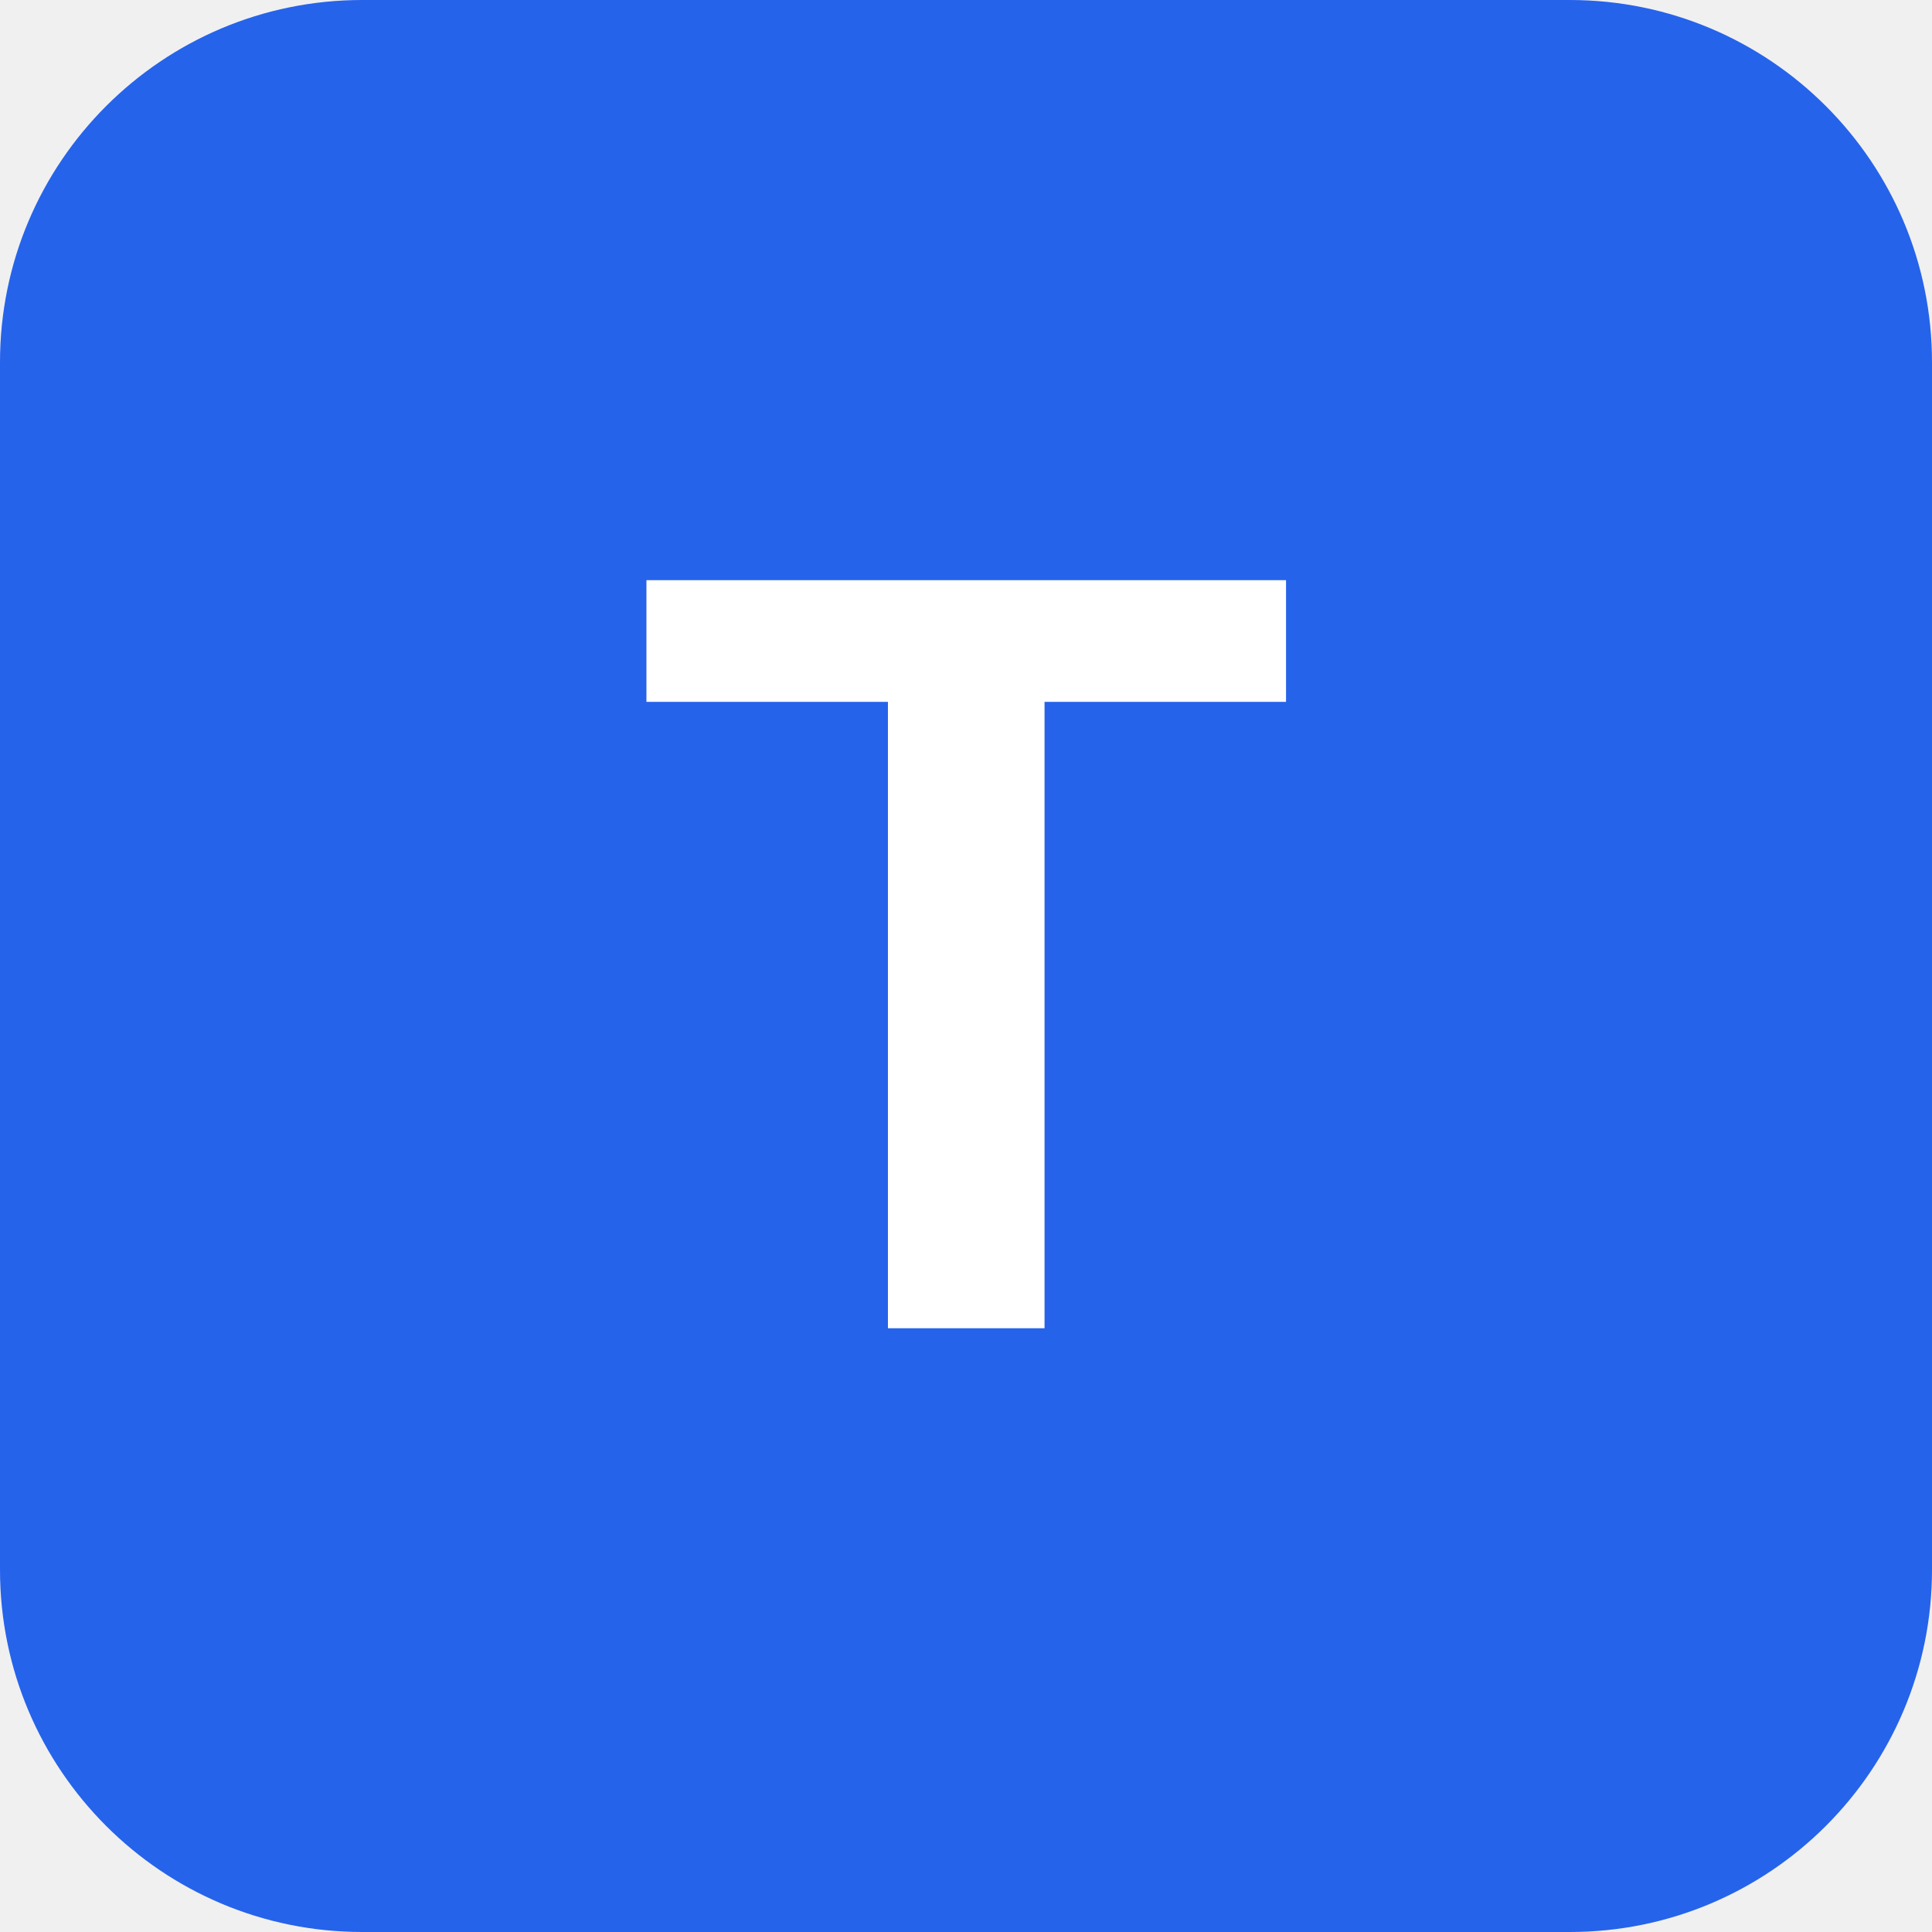
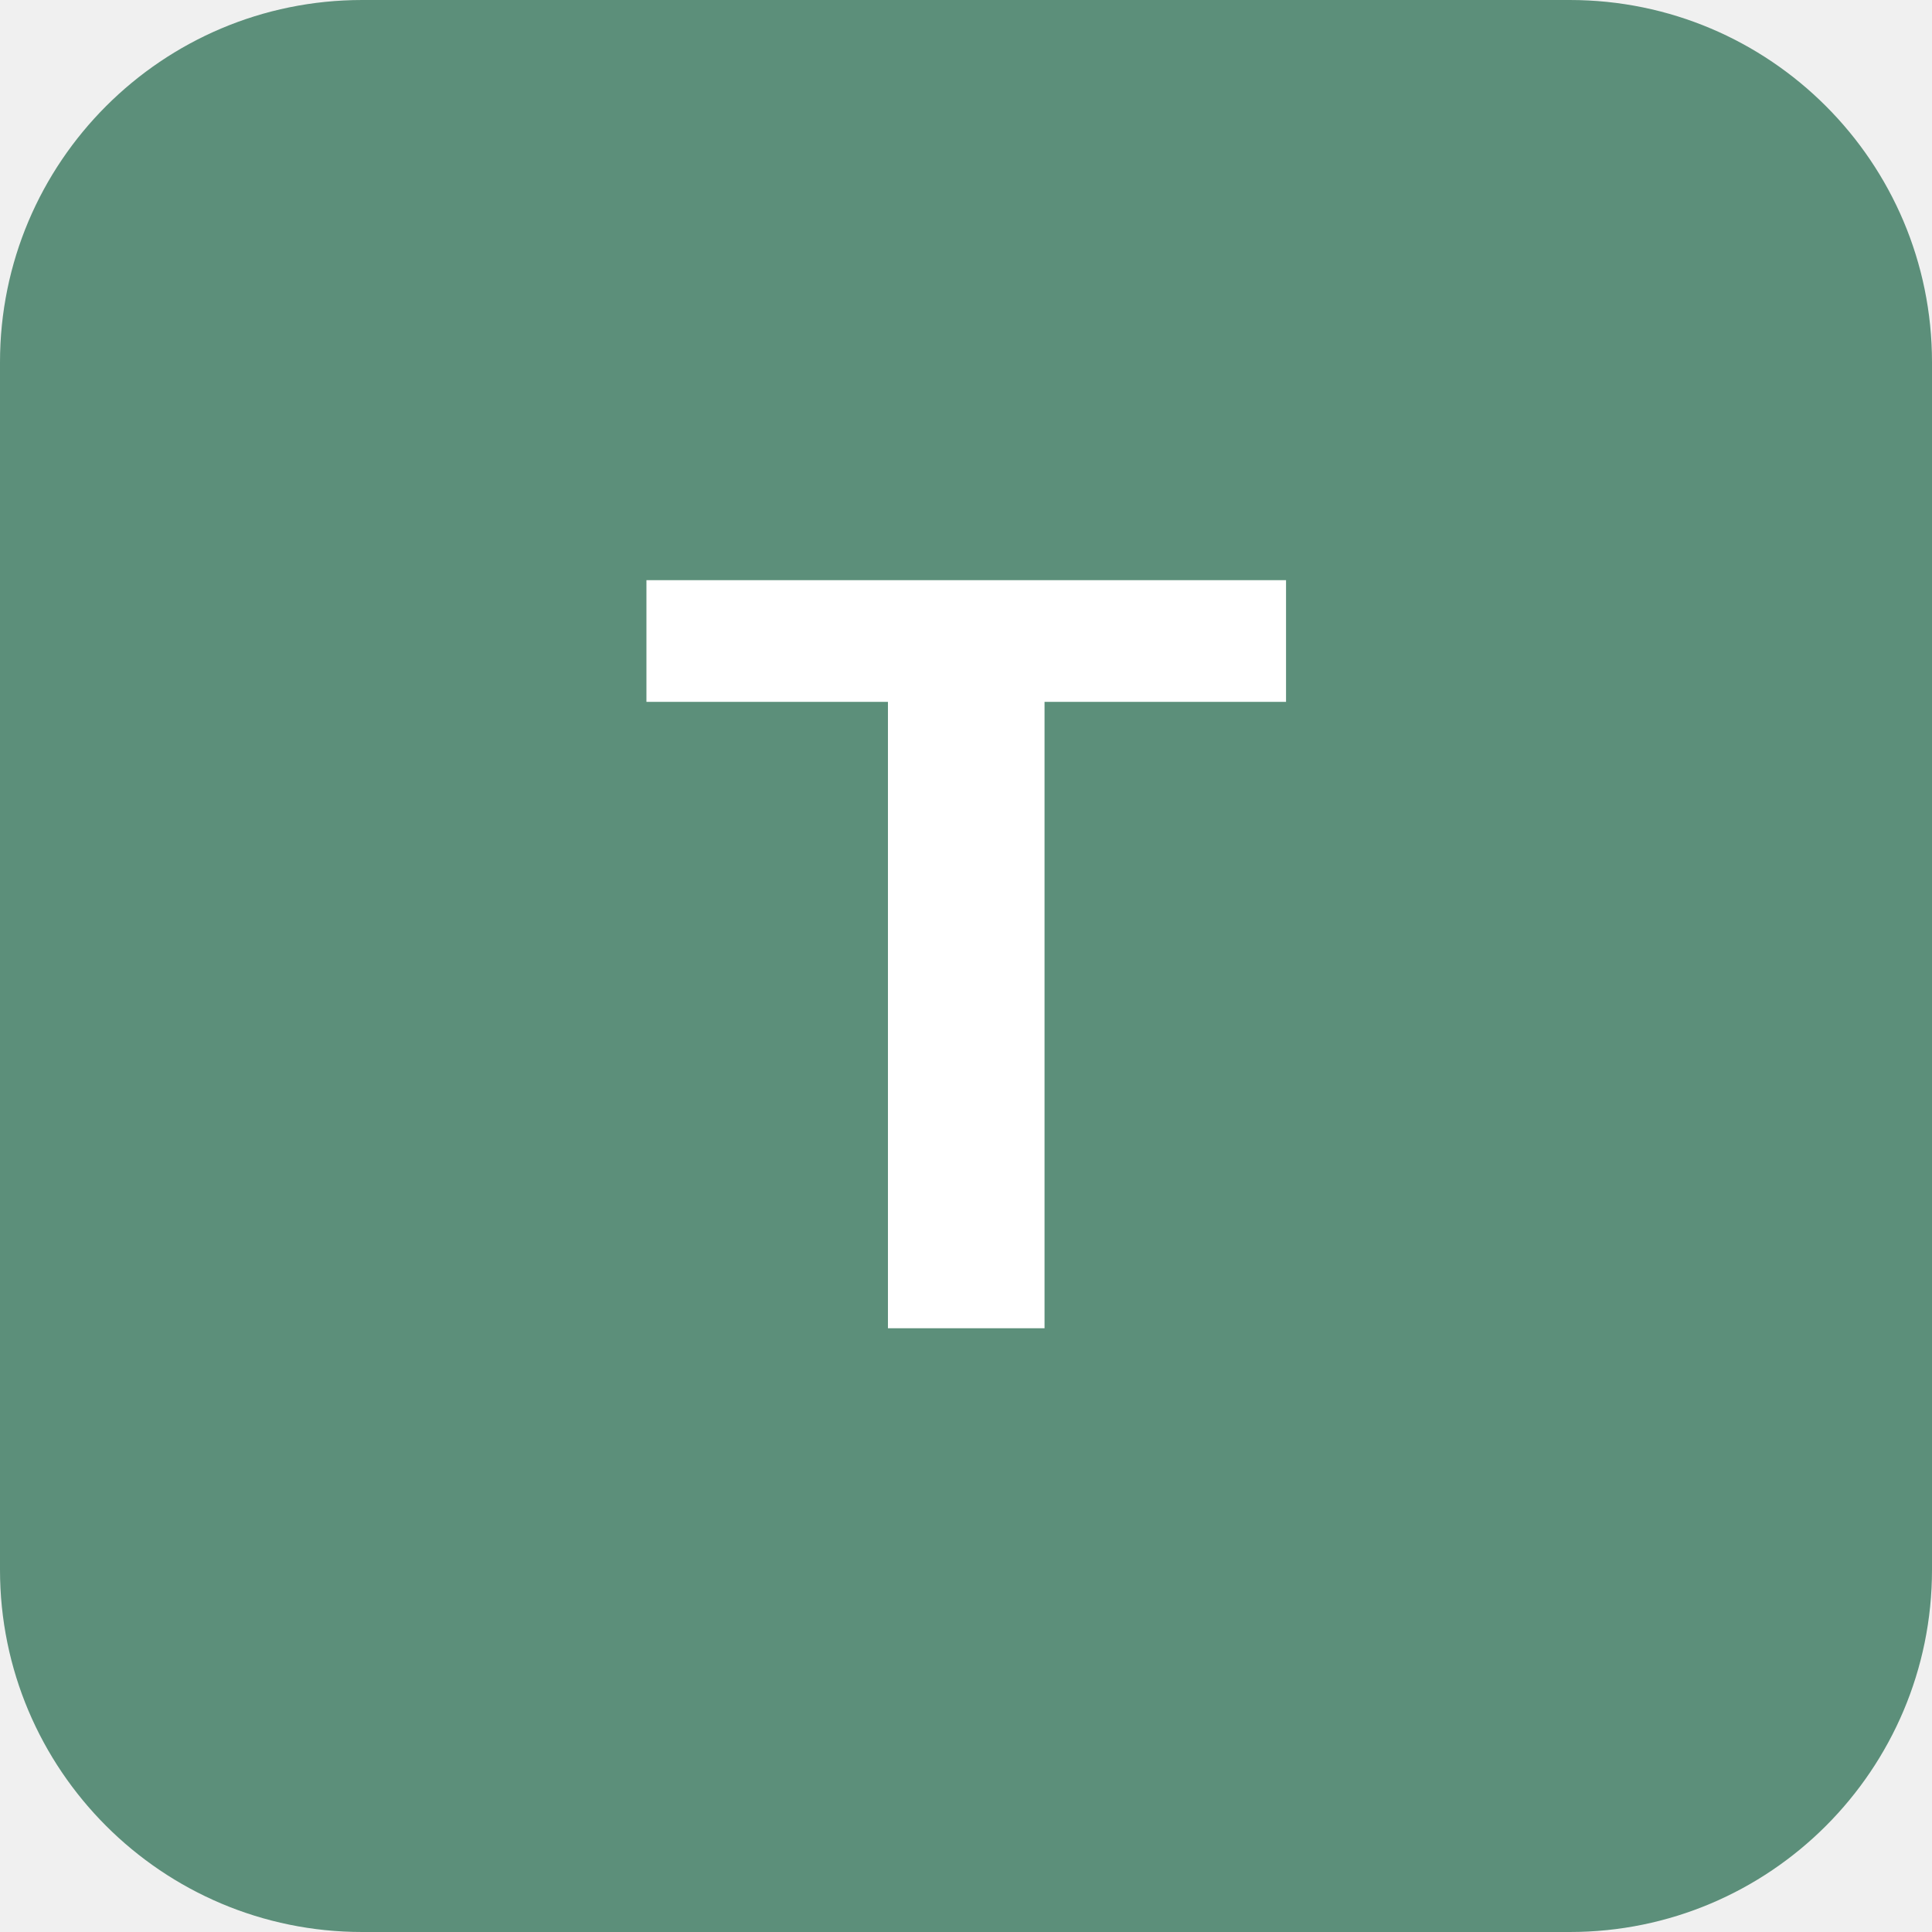
<svg xmlns="http://www.w3.org/2000/svg" width="32" height="32" viewBox="0 0 32 32">
-   <rect width="32" height="32" rx="6" fill="#2563eb" />
+   <rect width="32" height="32" rx="6" fill="#5c8f7a" />
  <text x="16" y="22" text-anchor="middle" fill="white" font-family="Arial, sans-serif" font-size="18" font-weight="bold">T</text>
</svg>
